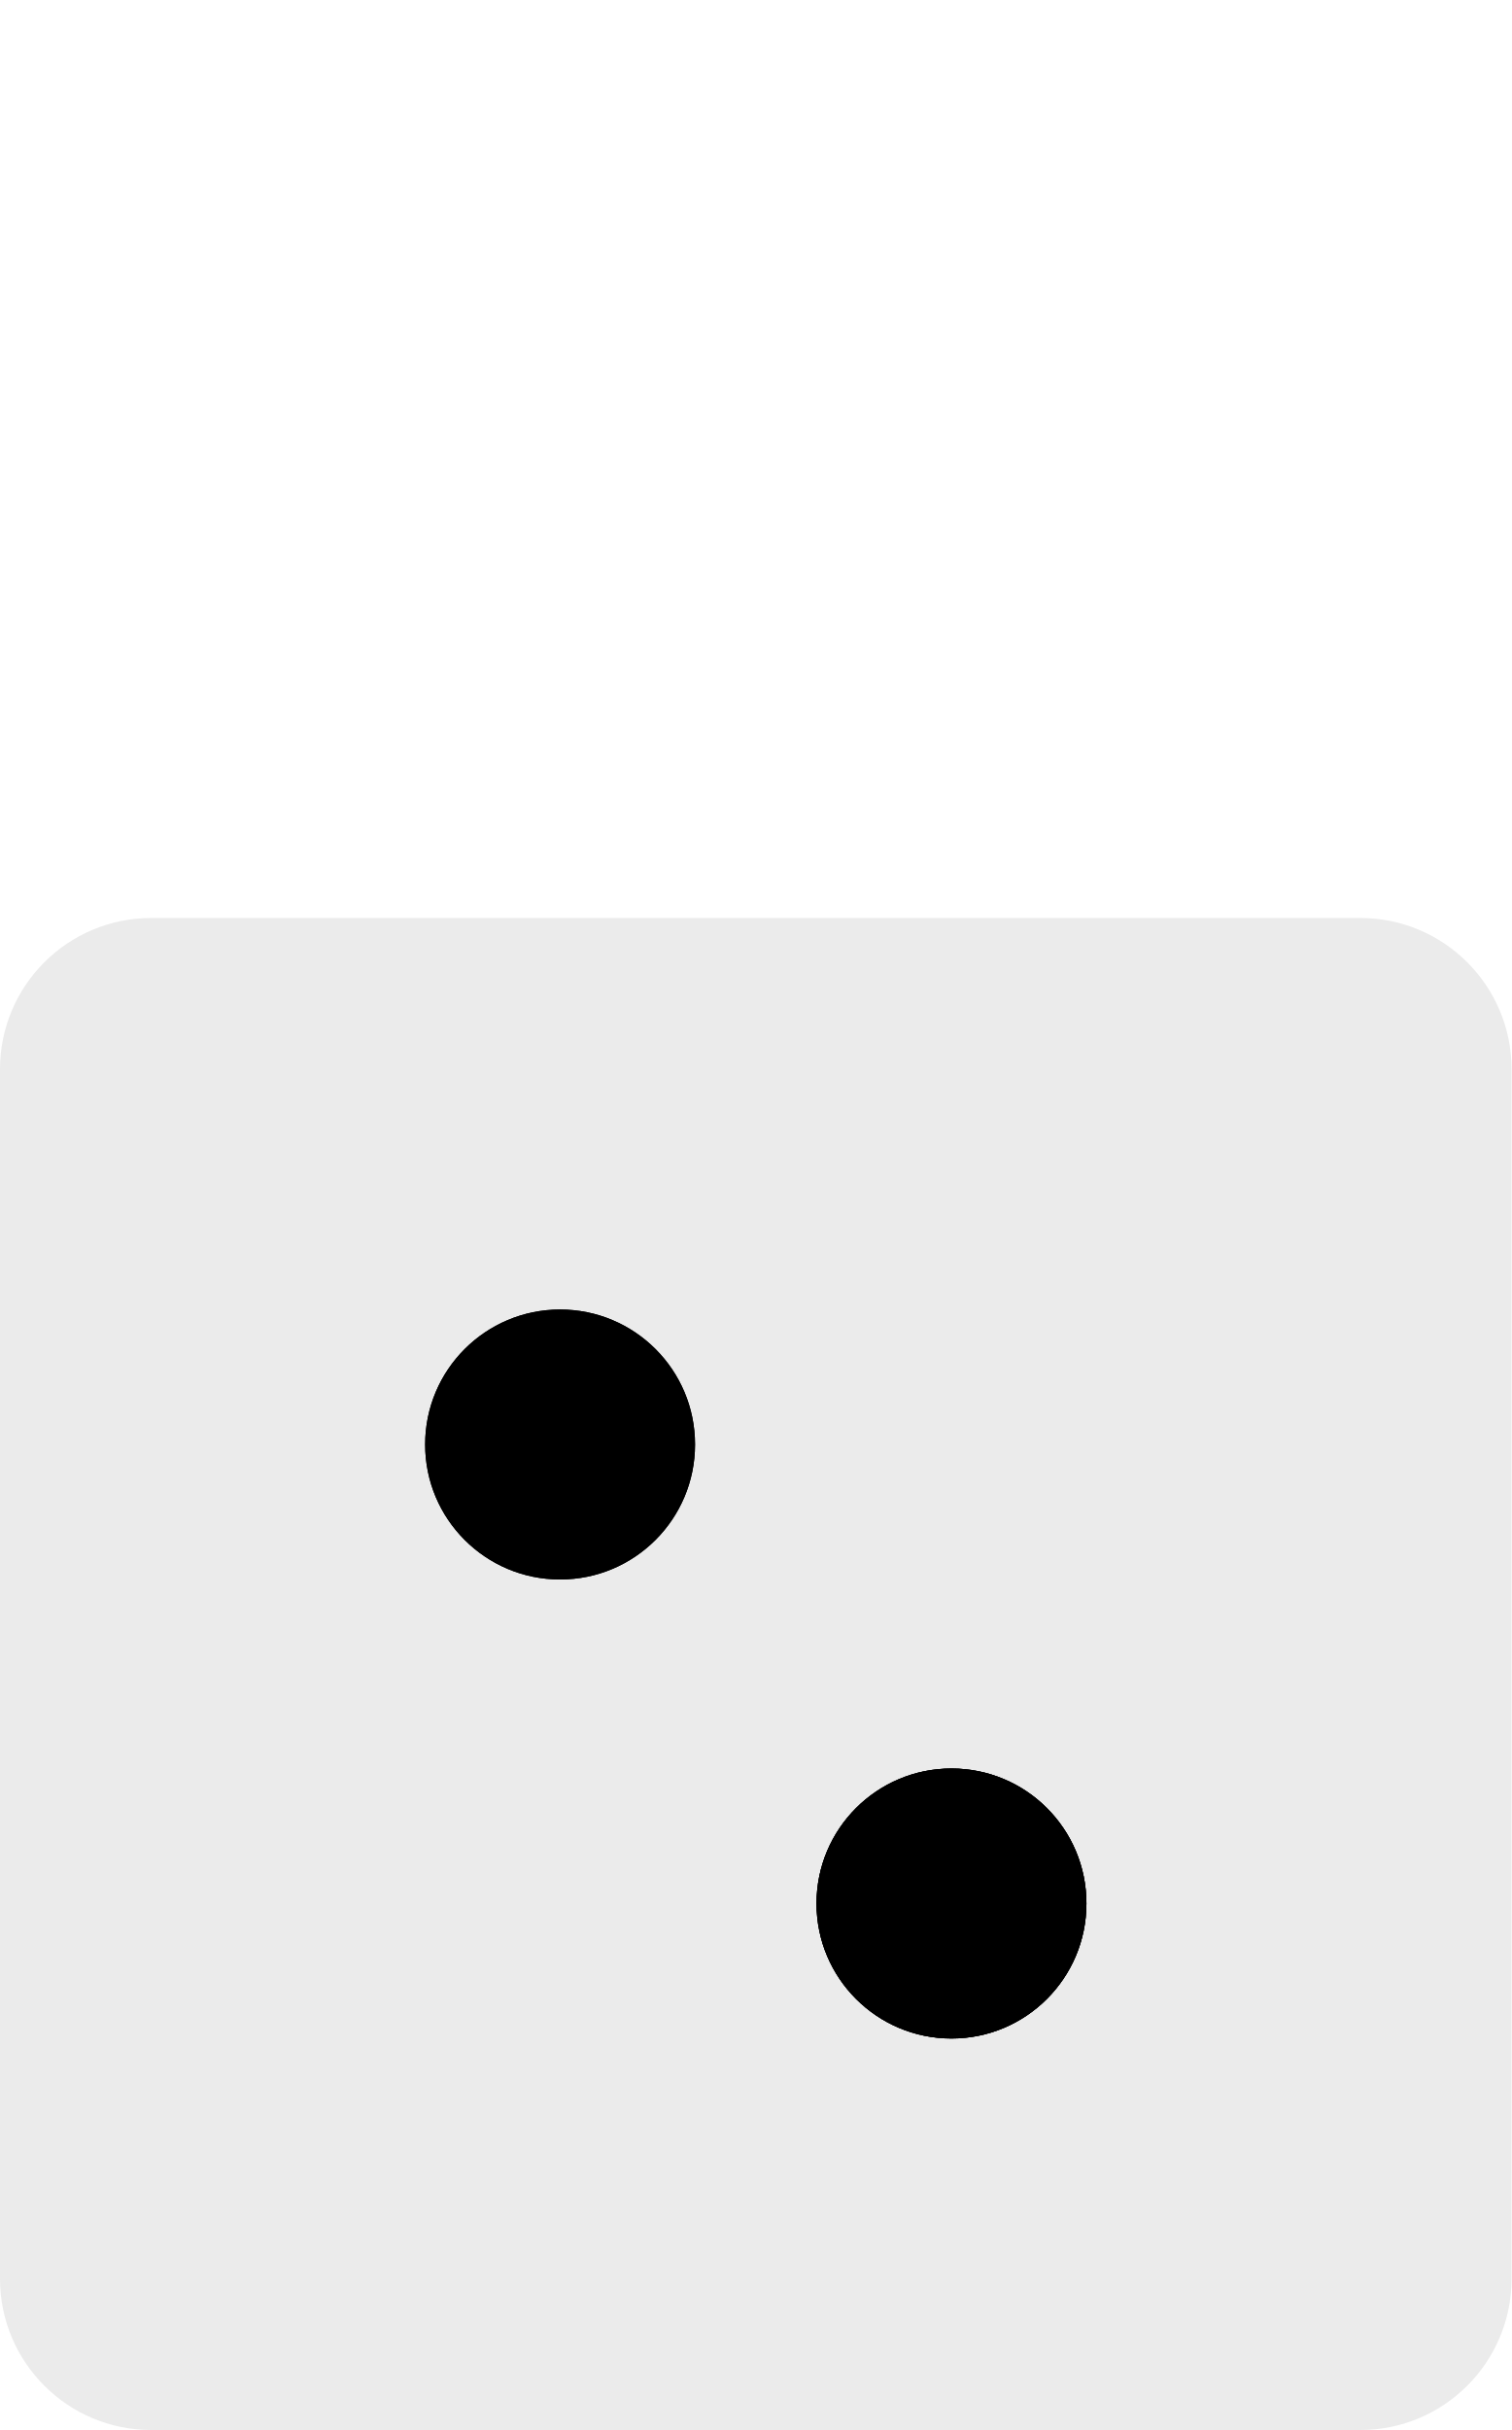
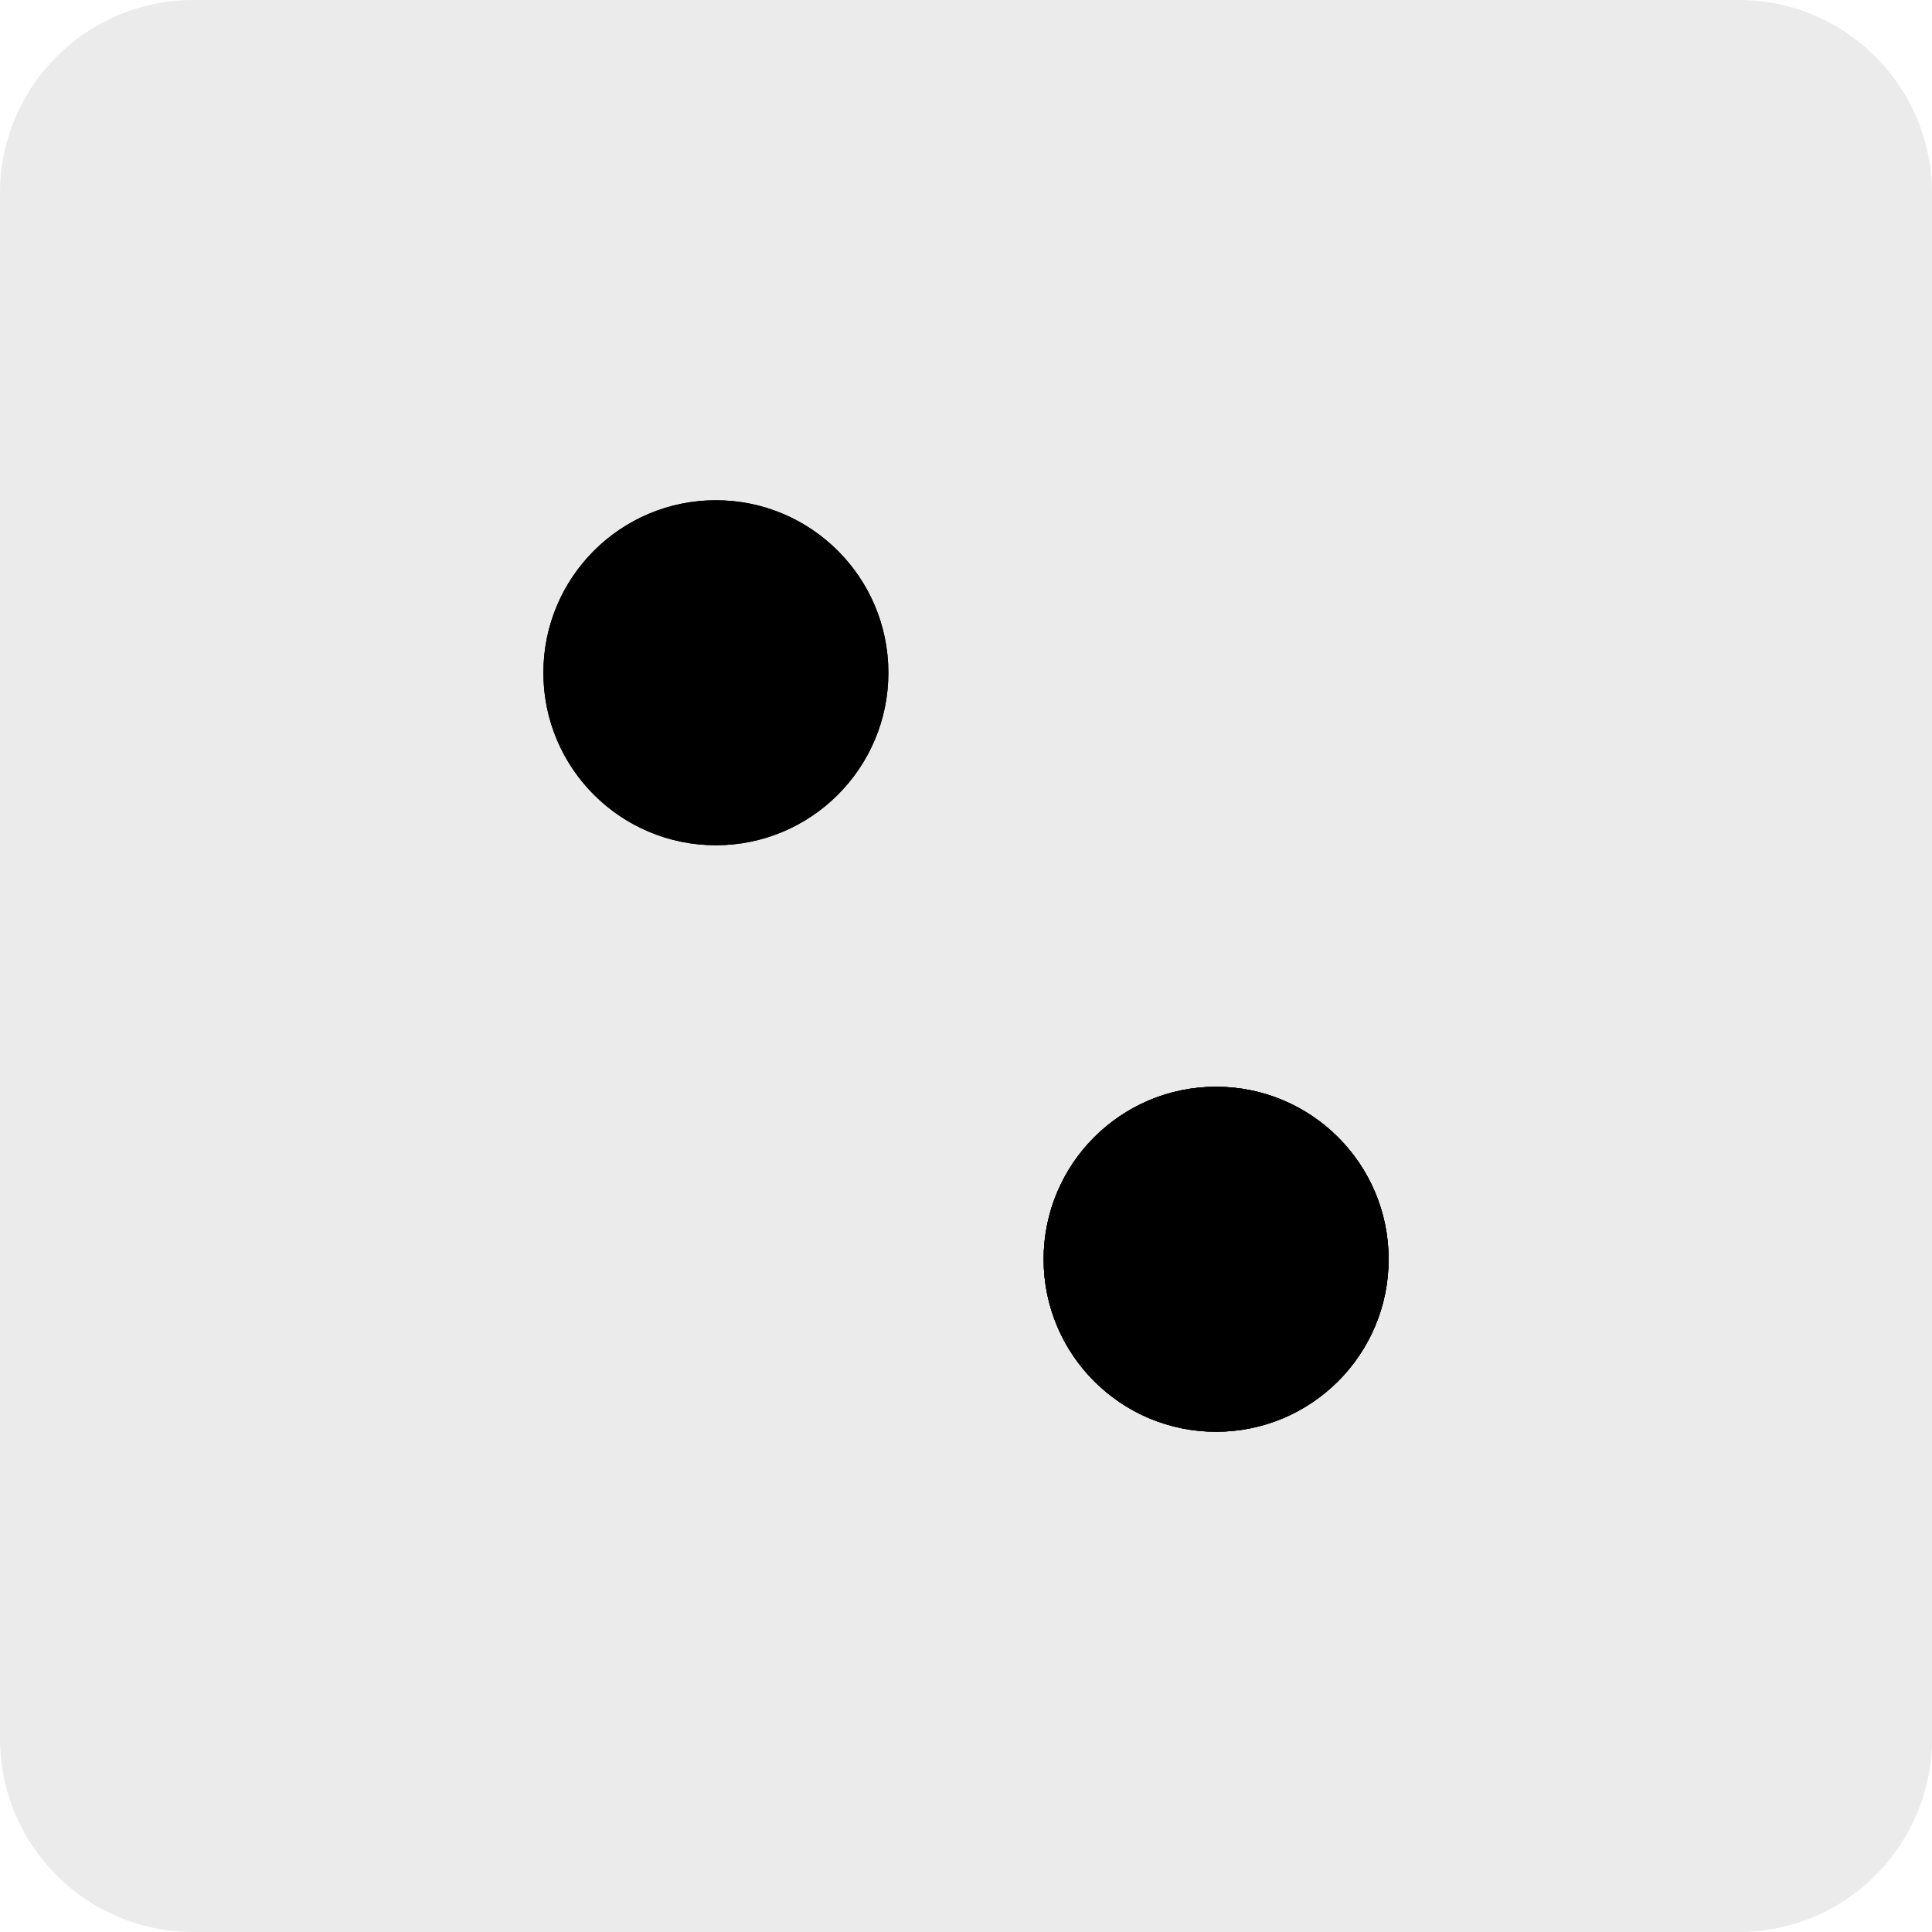
- <svg xmlns="http://www.w3.org/2000/svg" style="isolation:isolate" viewBox="95 164 56 90" width="56" height="90">
-   <g>
-     <g>
-       <path d="M 100.6 198 L 145.4 198 C 148.491 198 151 200.509 151 203.6 L 151 248.4 C 151 251.491 148.491 254 145.4 254 L 100.6 254 C 97.509 254 95 251.491 95 248.4 L 95 203.6 C 95 200.509 97.509 198 100.6 198 Z" style="stroke:none;fill:#EBEBEB;stroke-miterlimit:10;" />
-       <g>
-         <g>
-           <g>
-             <circle vector-effect="non-scaling-stroke" cx="115.75" cy="217.5" r="5" fill="rgb(0,0,0)" />
-             <circle vector-effect="non-scaling-stroke" cx="130.25" cy="234.5" r="5" fill="rgb(0,0,0)" />
-             <circle vector-effect="non-scaling-stroke" cx="115.75" cy="217.5" r="5" fill="rgb(0,0,0)" />
-             <circle vector-effect="non-scaling-stroke" cx="130.25" cy="234.5" r="5" fill="rgb(0,0,0)" />
-             <circle vector-effect="non-scaling-stroke" cx="130.25" cy="234.5" r="5" fill="rgb(0,0,0)" />
+ <svg xmlns="http://www.w3.org/2000/svg" style="isolation:isolate" viewBox="95 164 56 56" width="56" height="56" version="1.1" id="svg3852">
+   <defs id="defs3856" />
+   <g id="g3850" transform="translate(0,-34)">
+     <g id="g3848">
+       <path d="m 100.6,198 h 44.8 c 3.091,0 5.6,2.509 5.6,5.6 v 44.8 c 0,3.091 -2.509,5.6 -5.6,5.6 h -44.8 c -3.091,0 -5.6,-2.509 -5.6,-5.6 v -44.8 c 0,-3.091 2.509,-5.6 5.6,-5.6 z" style="fill:#ebebeb;stroke:none;stroke-miterlimit:10" id="path3830" />
+       <g id="g3846">
+         <g id="g3844">
+           <g id="g3842">
+             <circle cx="115.75" cy="217.5" r="5" id="circle3832" style="vector-effect:non-scaling-stroke;fill:#000000" />
+             <circle cx="130.25" cy="234.5" r="5" id="circle3834" style="vector-effect:non-scaling-stroke;fill:#000000" />
+             <circle cx="115.75" cy="217.5" r="5" id="circle3836" style="vector-effect:non-scaling-stroke;fill:#000000" />
+             <circle cx="130.25" cy="234.5" r="5" id="circle3838" style="vector-effect:non-scaling-stroke;fill:#000000" />
+             <circle cx="130.25" cy="234.5" r="5" id="circle3840" style="vector-effect:non-scaling-stroke;fill:#000000" />
          </g>
        </g>
      </g>
    </g>
  </g>
</svg>
